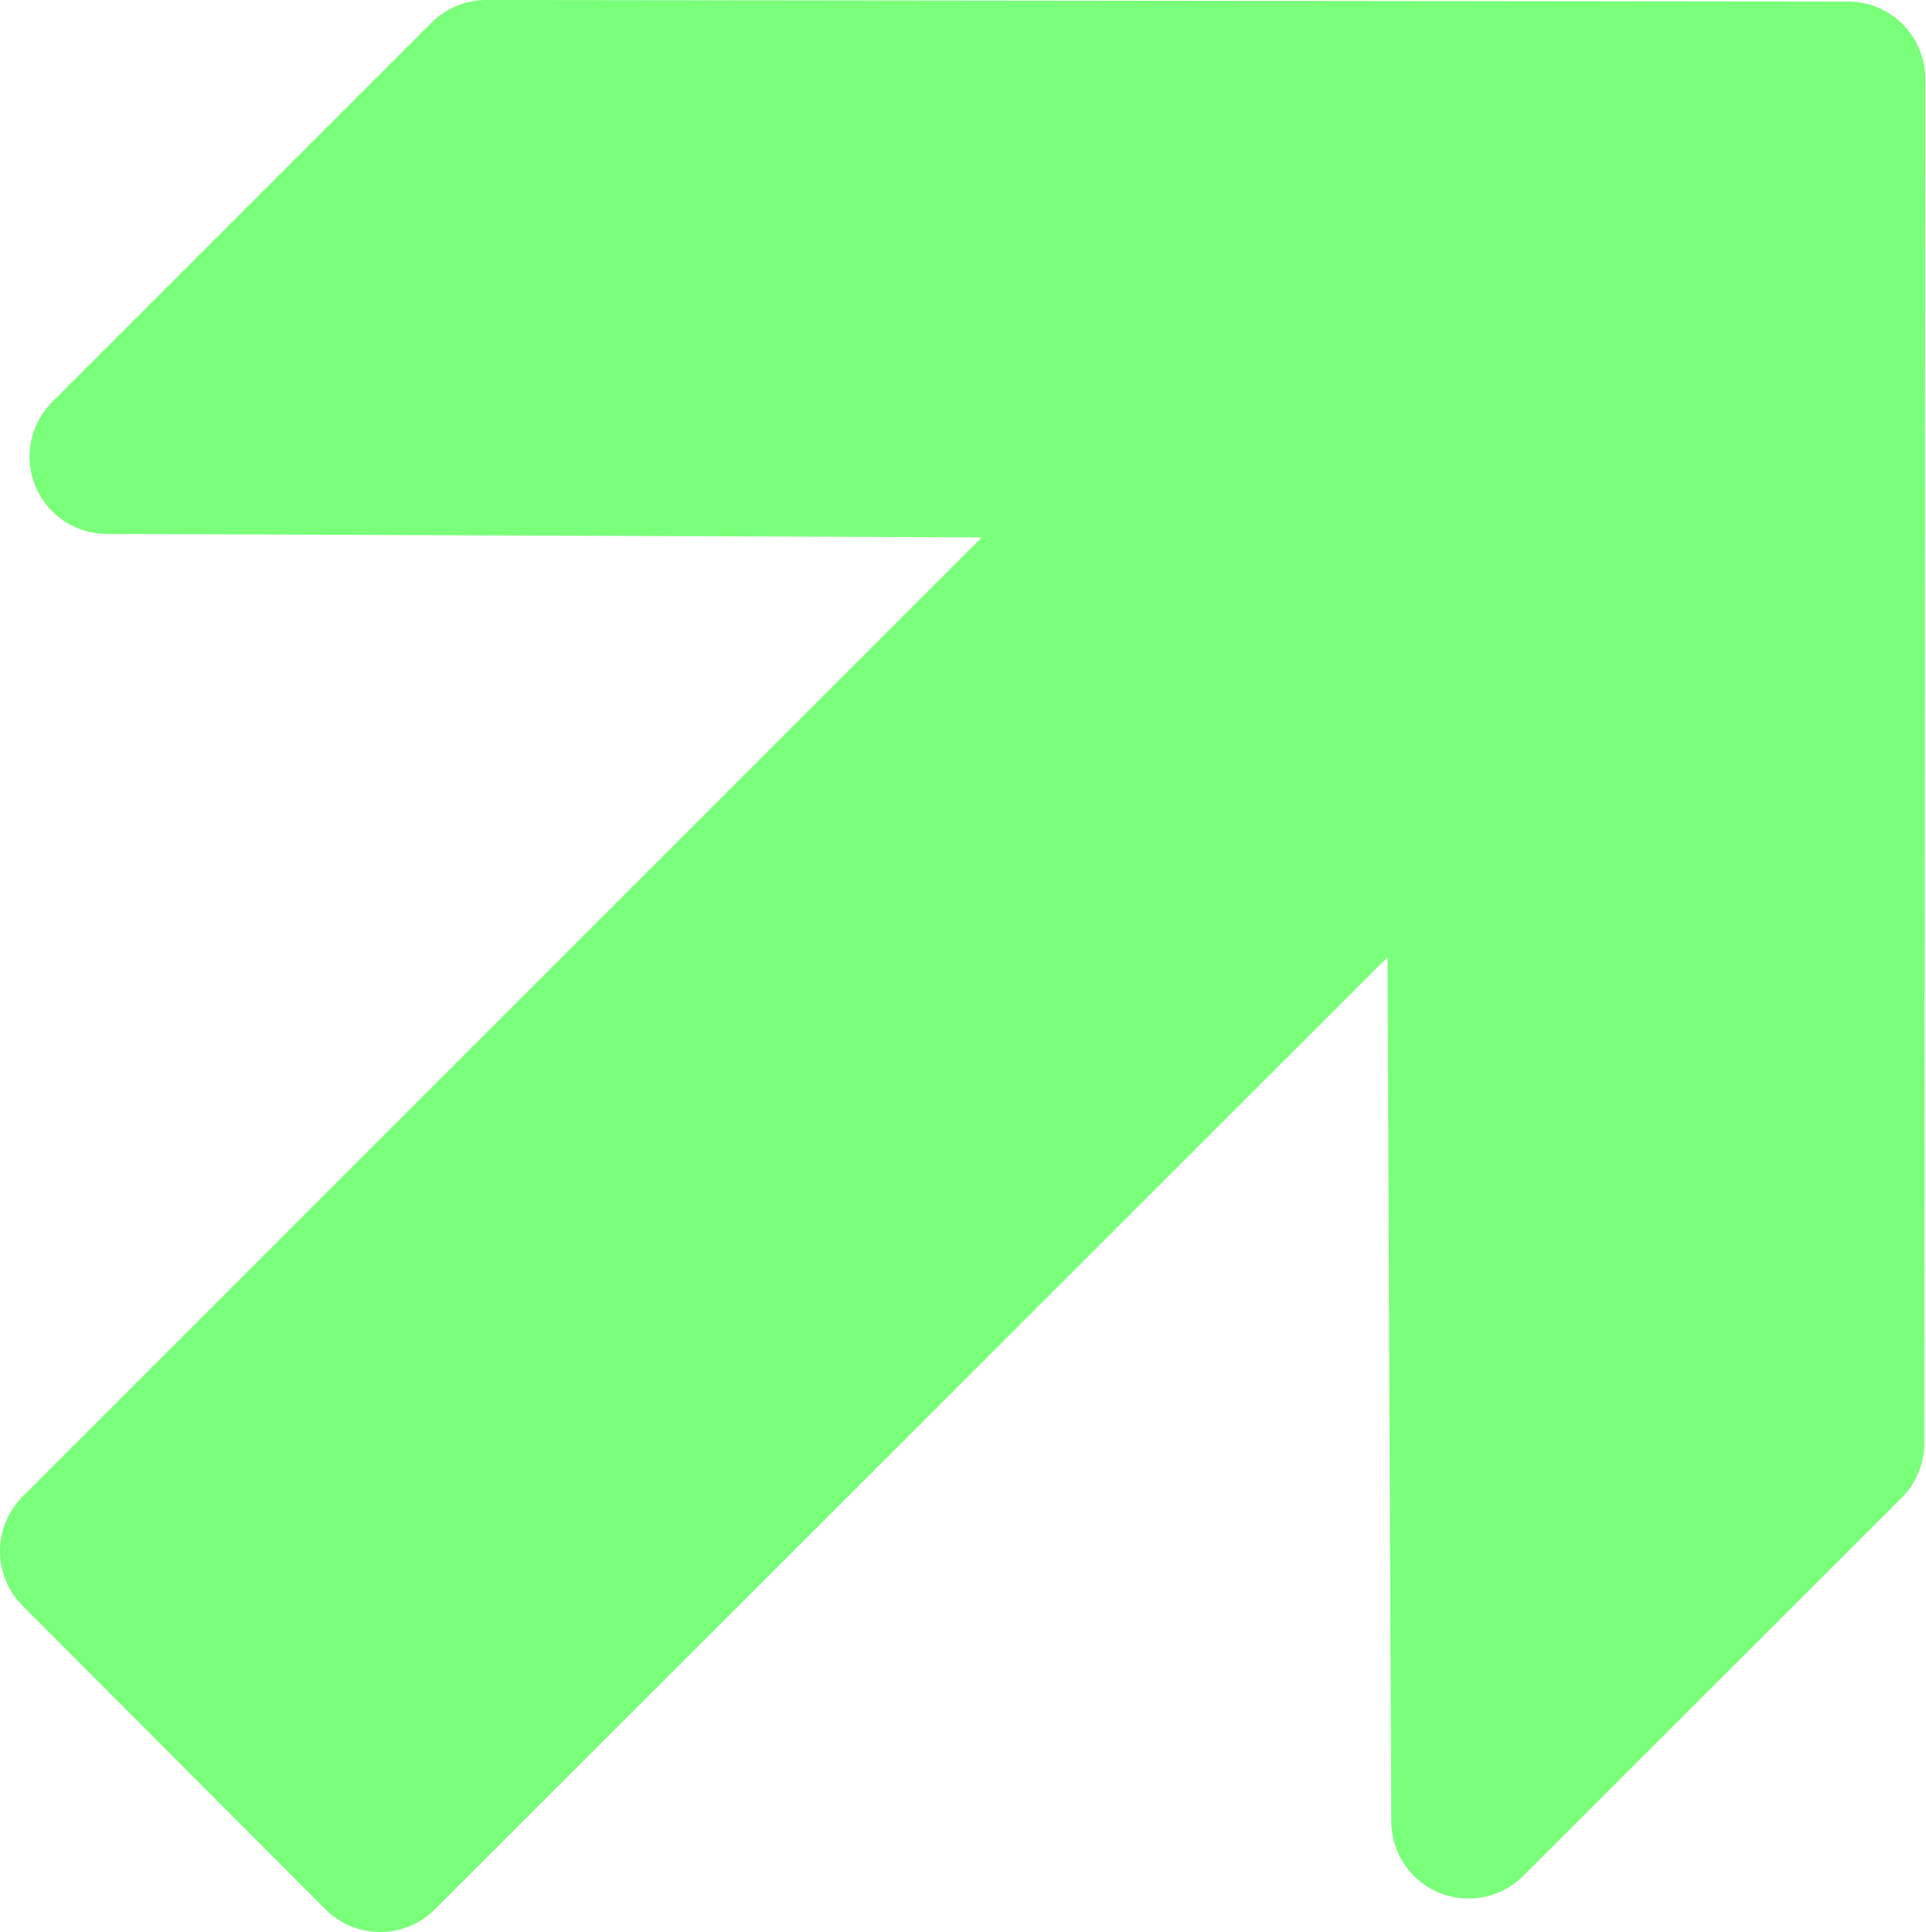
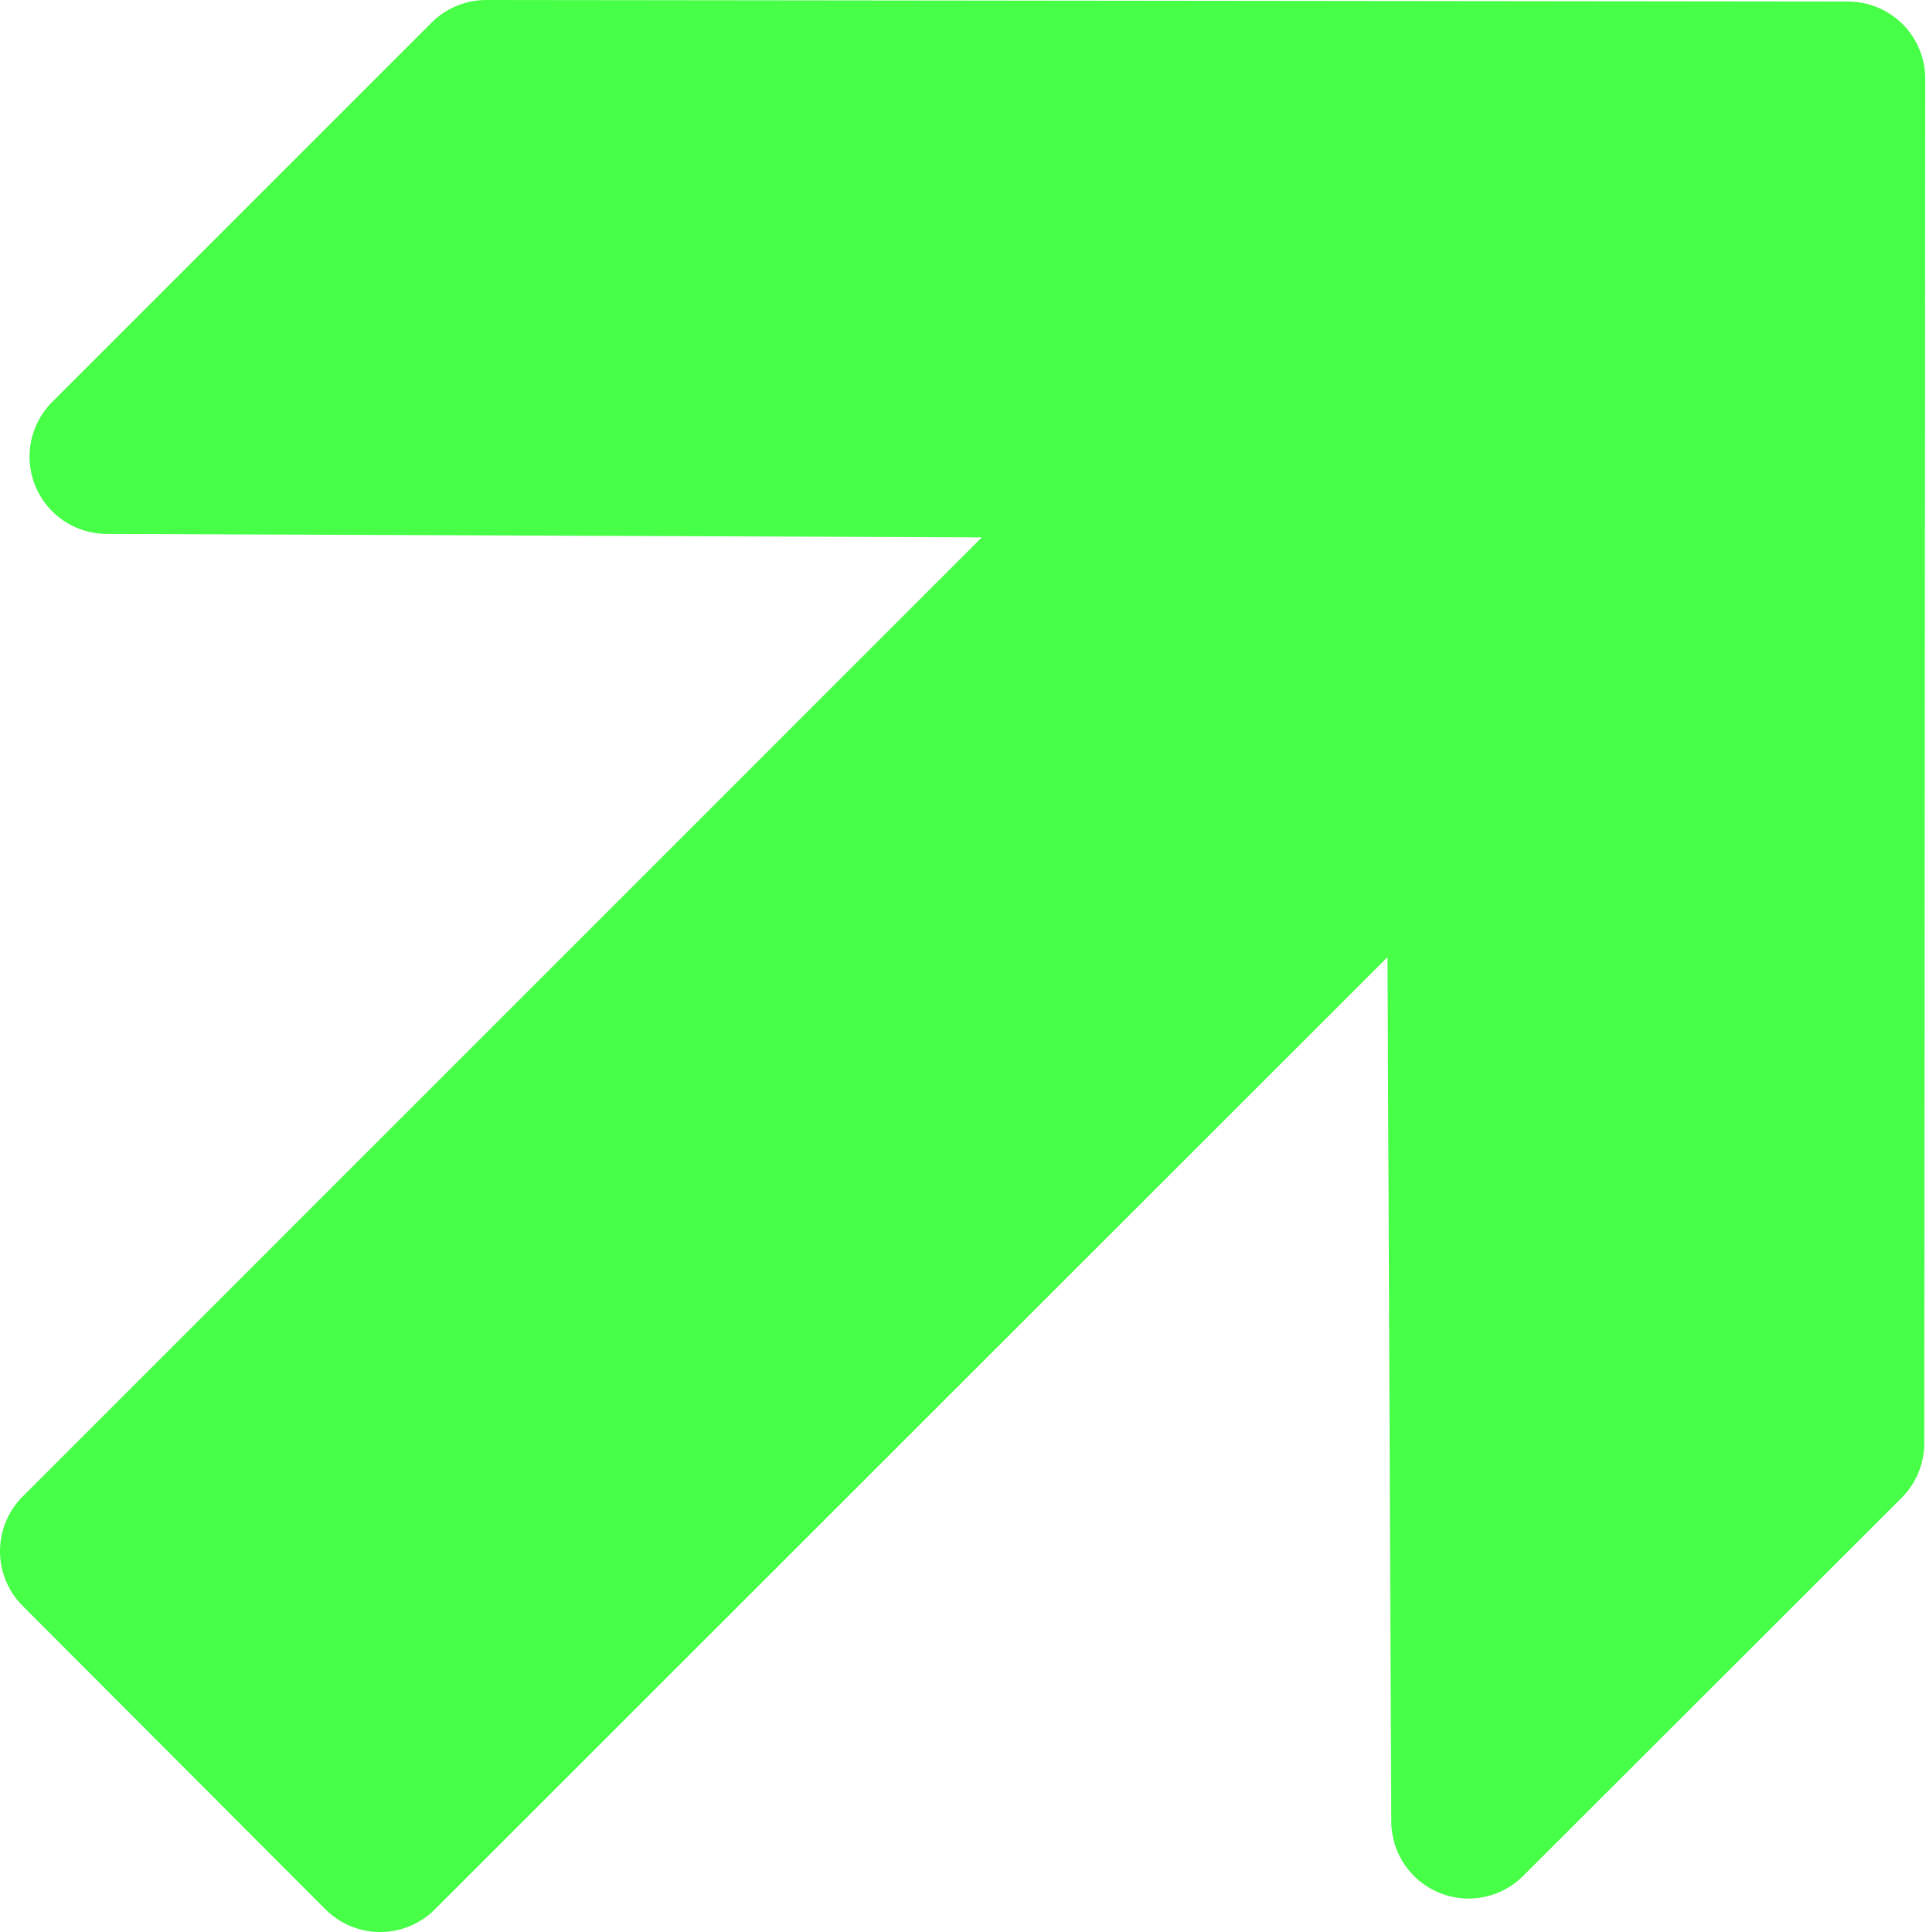
<svg xmlns="http://www.w3.org/2000/svg" version="1.0" width="498.277" height="500.074" id="svg2">
  <defs id="defs5" />
-   <path d="M 125.838,20 478.28,20.4 478.024,373.551 380.082,471.412 378.898,199.676 98.391,480.082 19.996,401.513 302.197,119.283 27.645,118.193 125.838,20 z" id="path1316" style="font-size:12px;fill:#79ff79;fill-opacity:1;stroke:#79ff79;stroke-width:40;stroke-linejoin:round;stroke-miterlimit:4;stroke-opacity:1;stroke-dasharray:none" />
+   <path d="M 125.838,20 478.28,20.4 478.024,373.551 380.082,471.412 378.898,199.676 98.391,480.082 19.996,401.513 302.197,119.283 27.645,118.193 125.838,20 z" id="path1316" style="font-size:12px;fill:#46ff46;fill-opacity:1;stroke:#46ff46;stroke-width:40;stroke-linejoin:round;stroke-miterlimit:4;stroke-opacity:1;stroke-dasharray:none" />
</svg>
